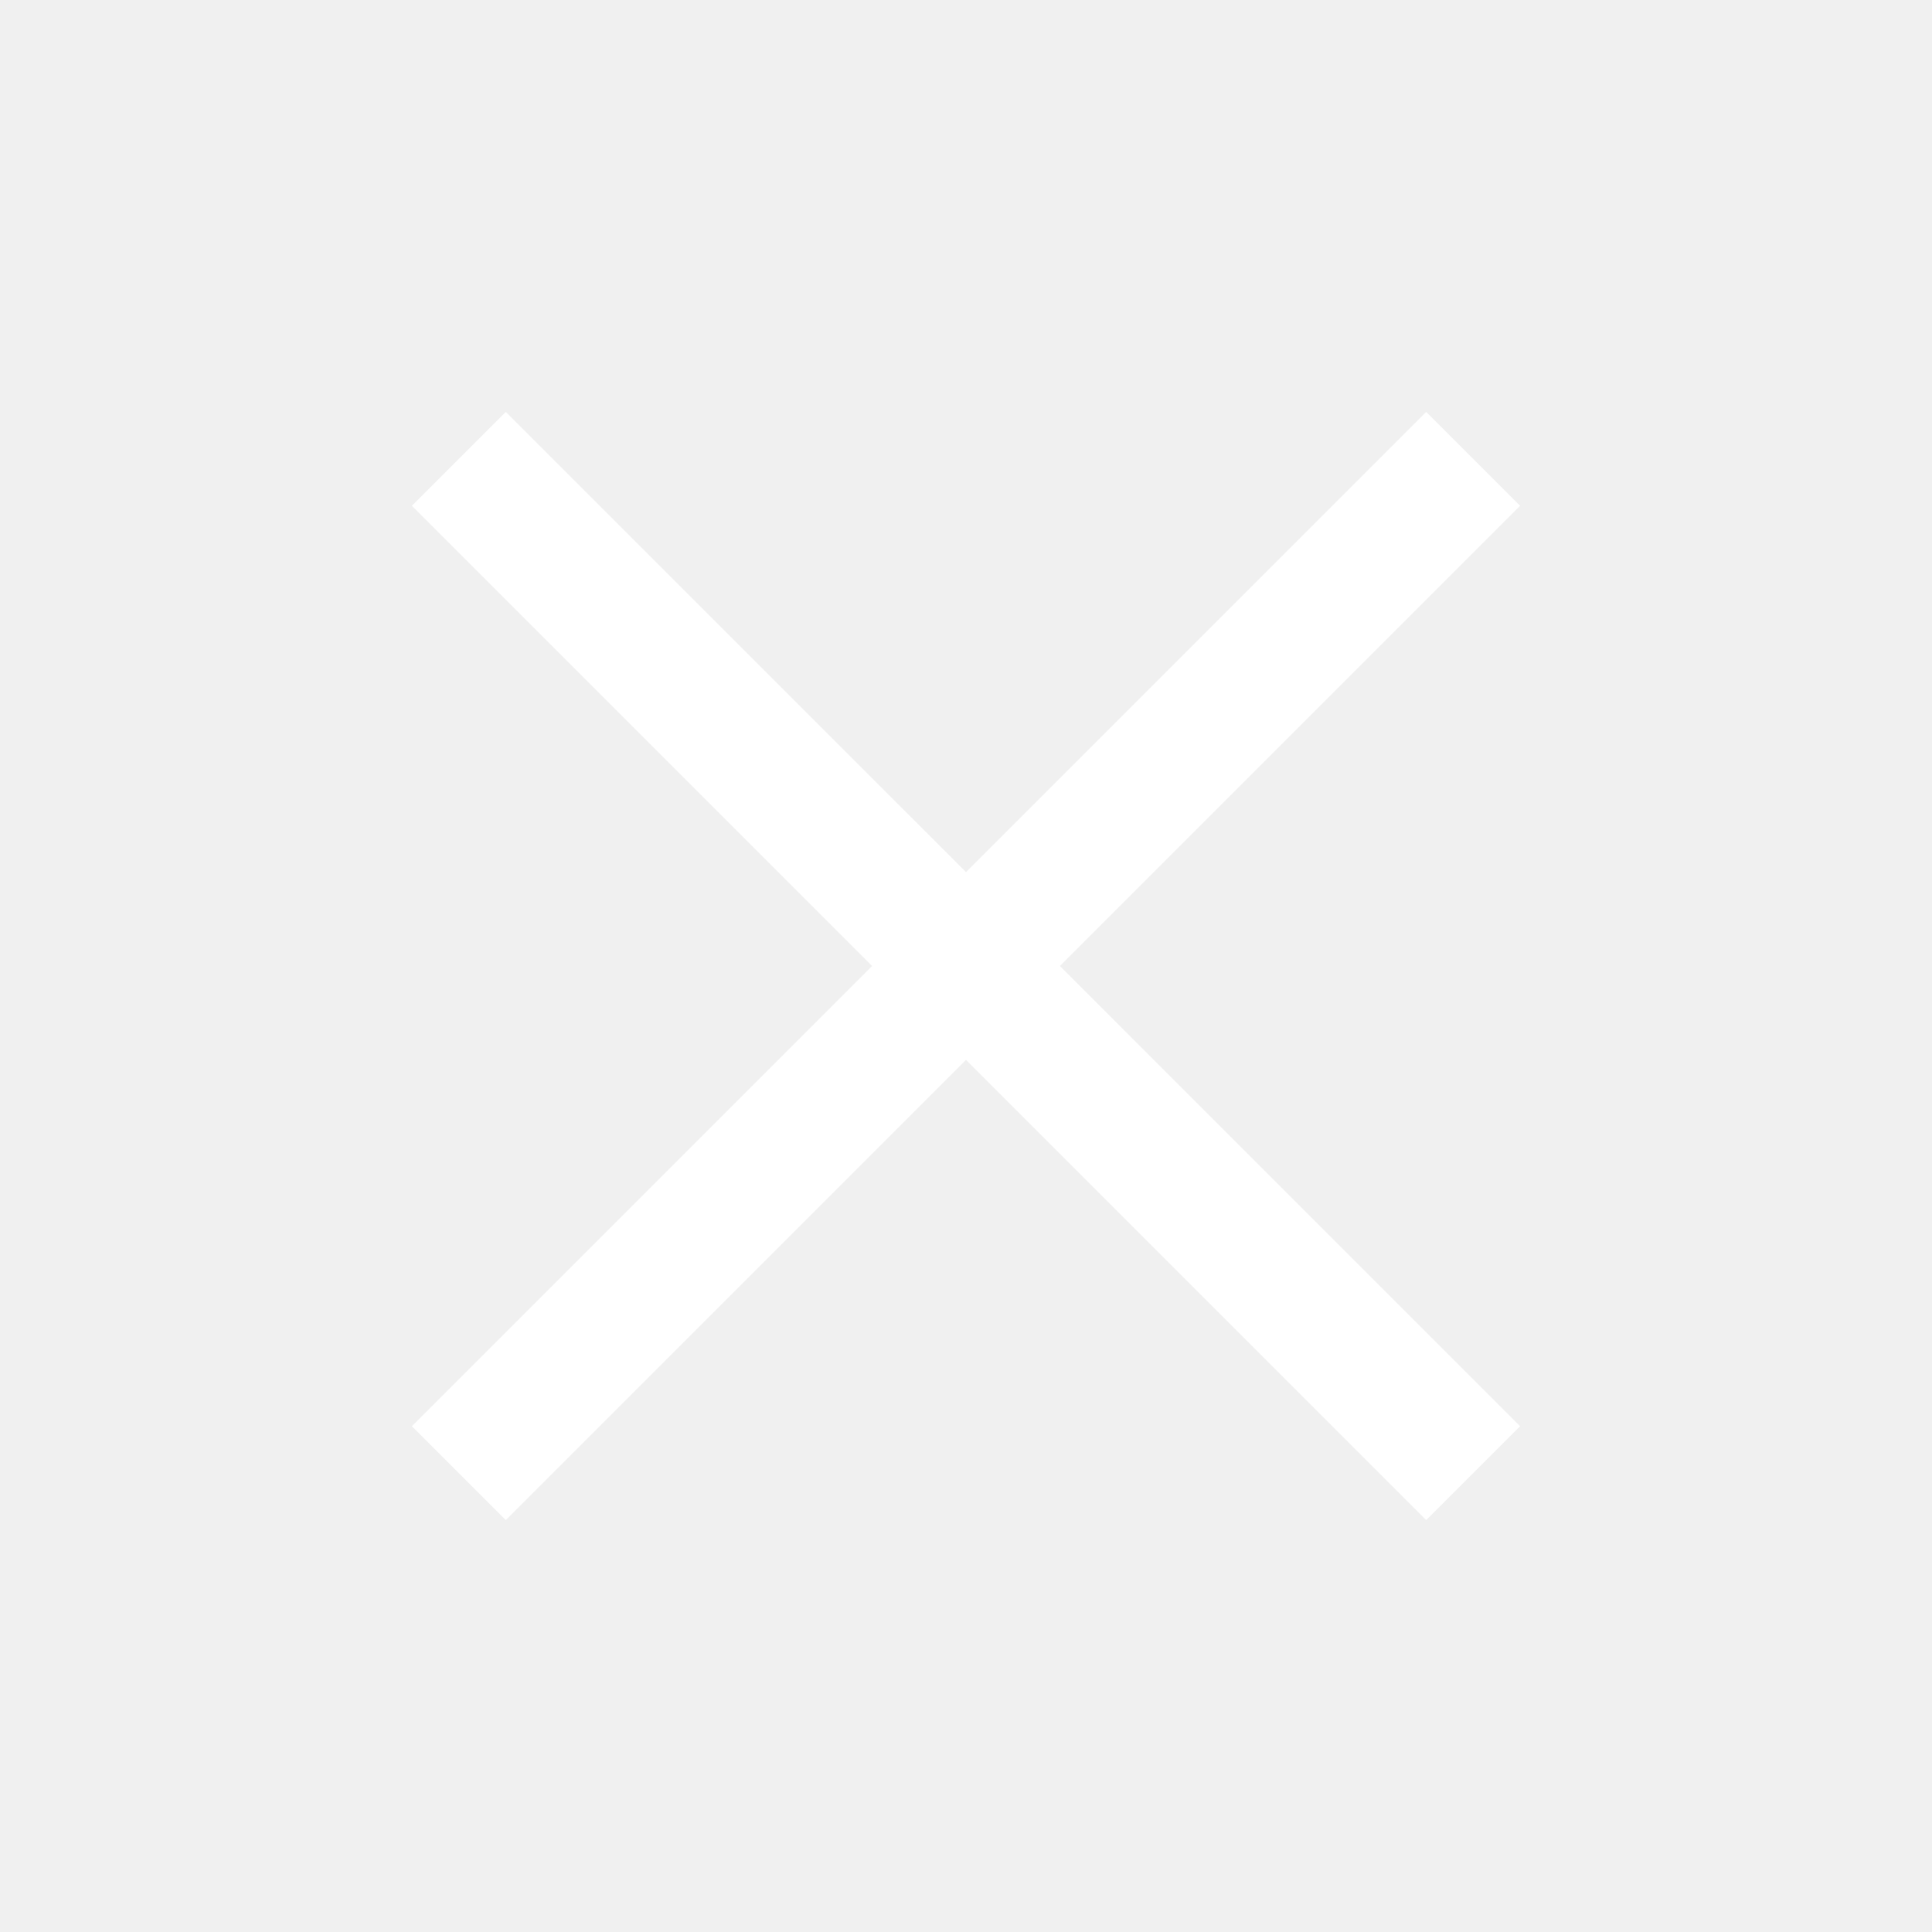
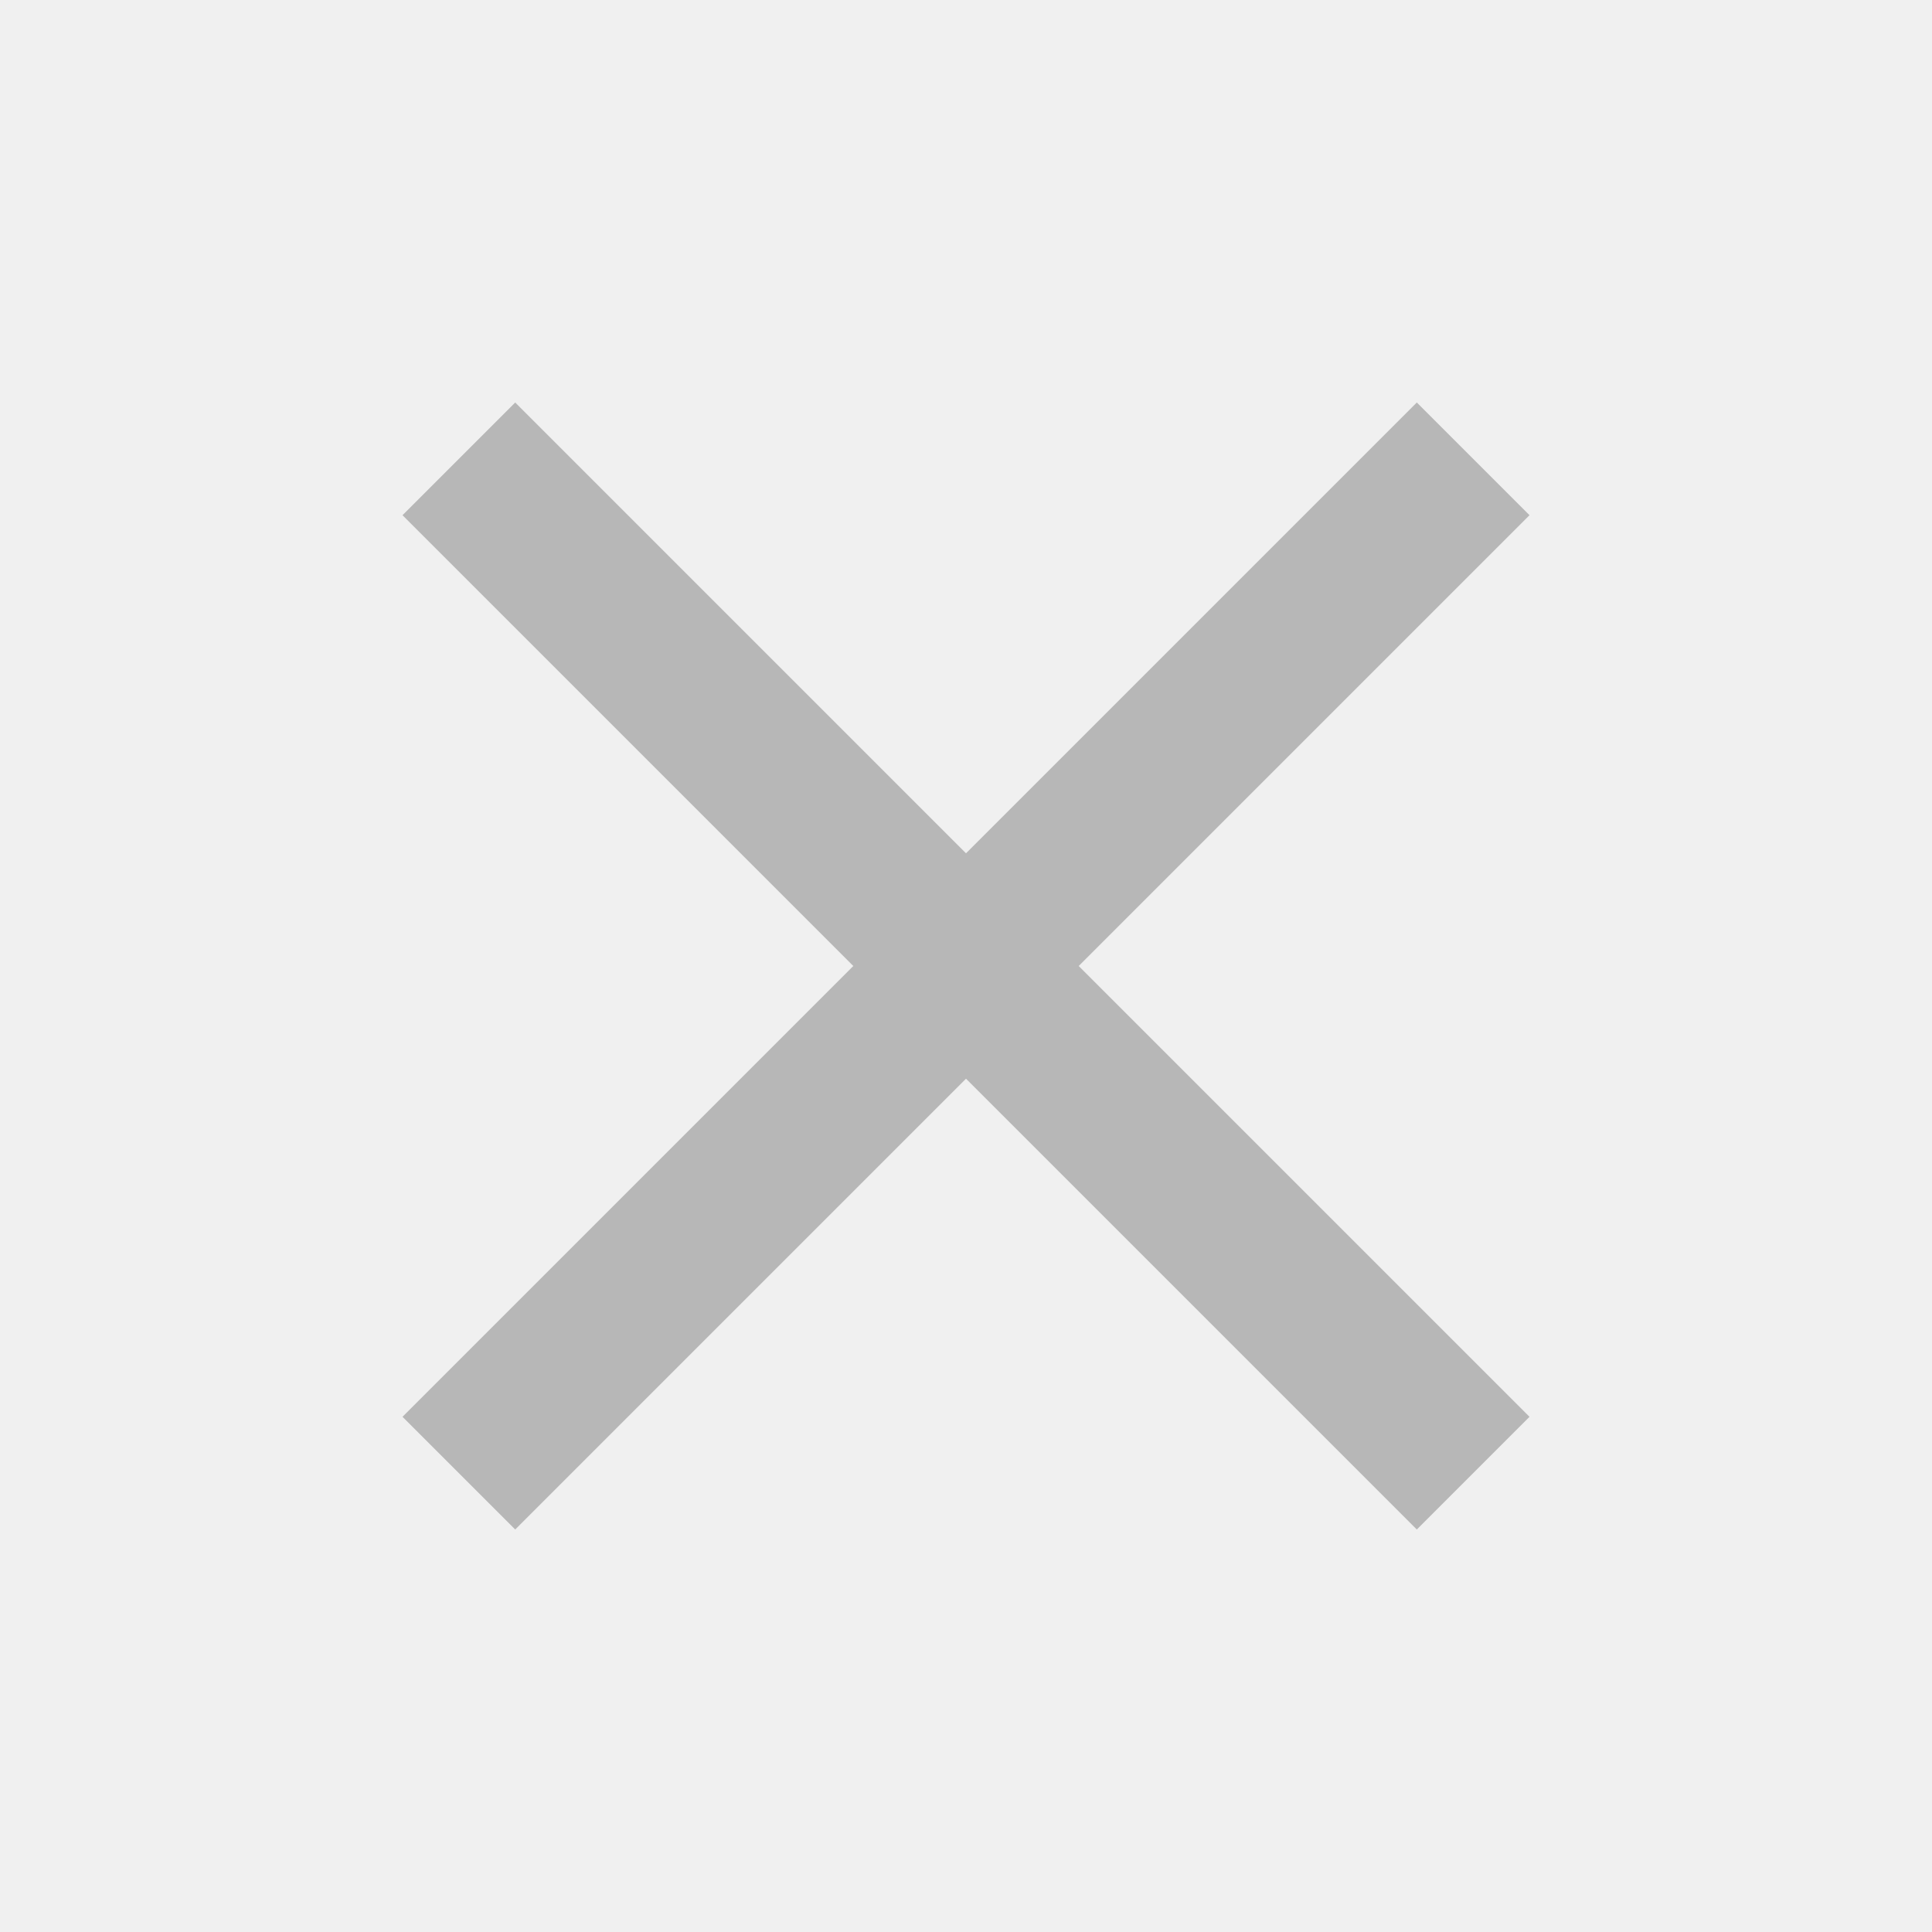
- <svg xmlns="http://www.w3.org/2000/svg" height="30px" viewBox="0 -960 960 960" width="30px" fill="#FFFFFF">
-   <path d="m251.33-204.67-46.66-46.66L433.33-480 204.67-708.67l46.66-46.66L480-526.67l228.67-228.66 46.66 46.66L526.67-480l228.66 228.67-46.66 46.66L480-433.33 251.33-204.67Z" />
+ <svg xmlns="http://www.w3.org/2000/svg" height="24px" viewBox="0 -960 960 960" width="24px" fill="#B7B7B7">
+   <path d="m256-200-56-56 224-224-224-224 56-56 224 224 224-224 56 56-224 224 224 224-56 56-224-224-224 224Z" />
</svg>
